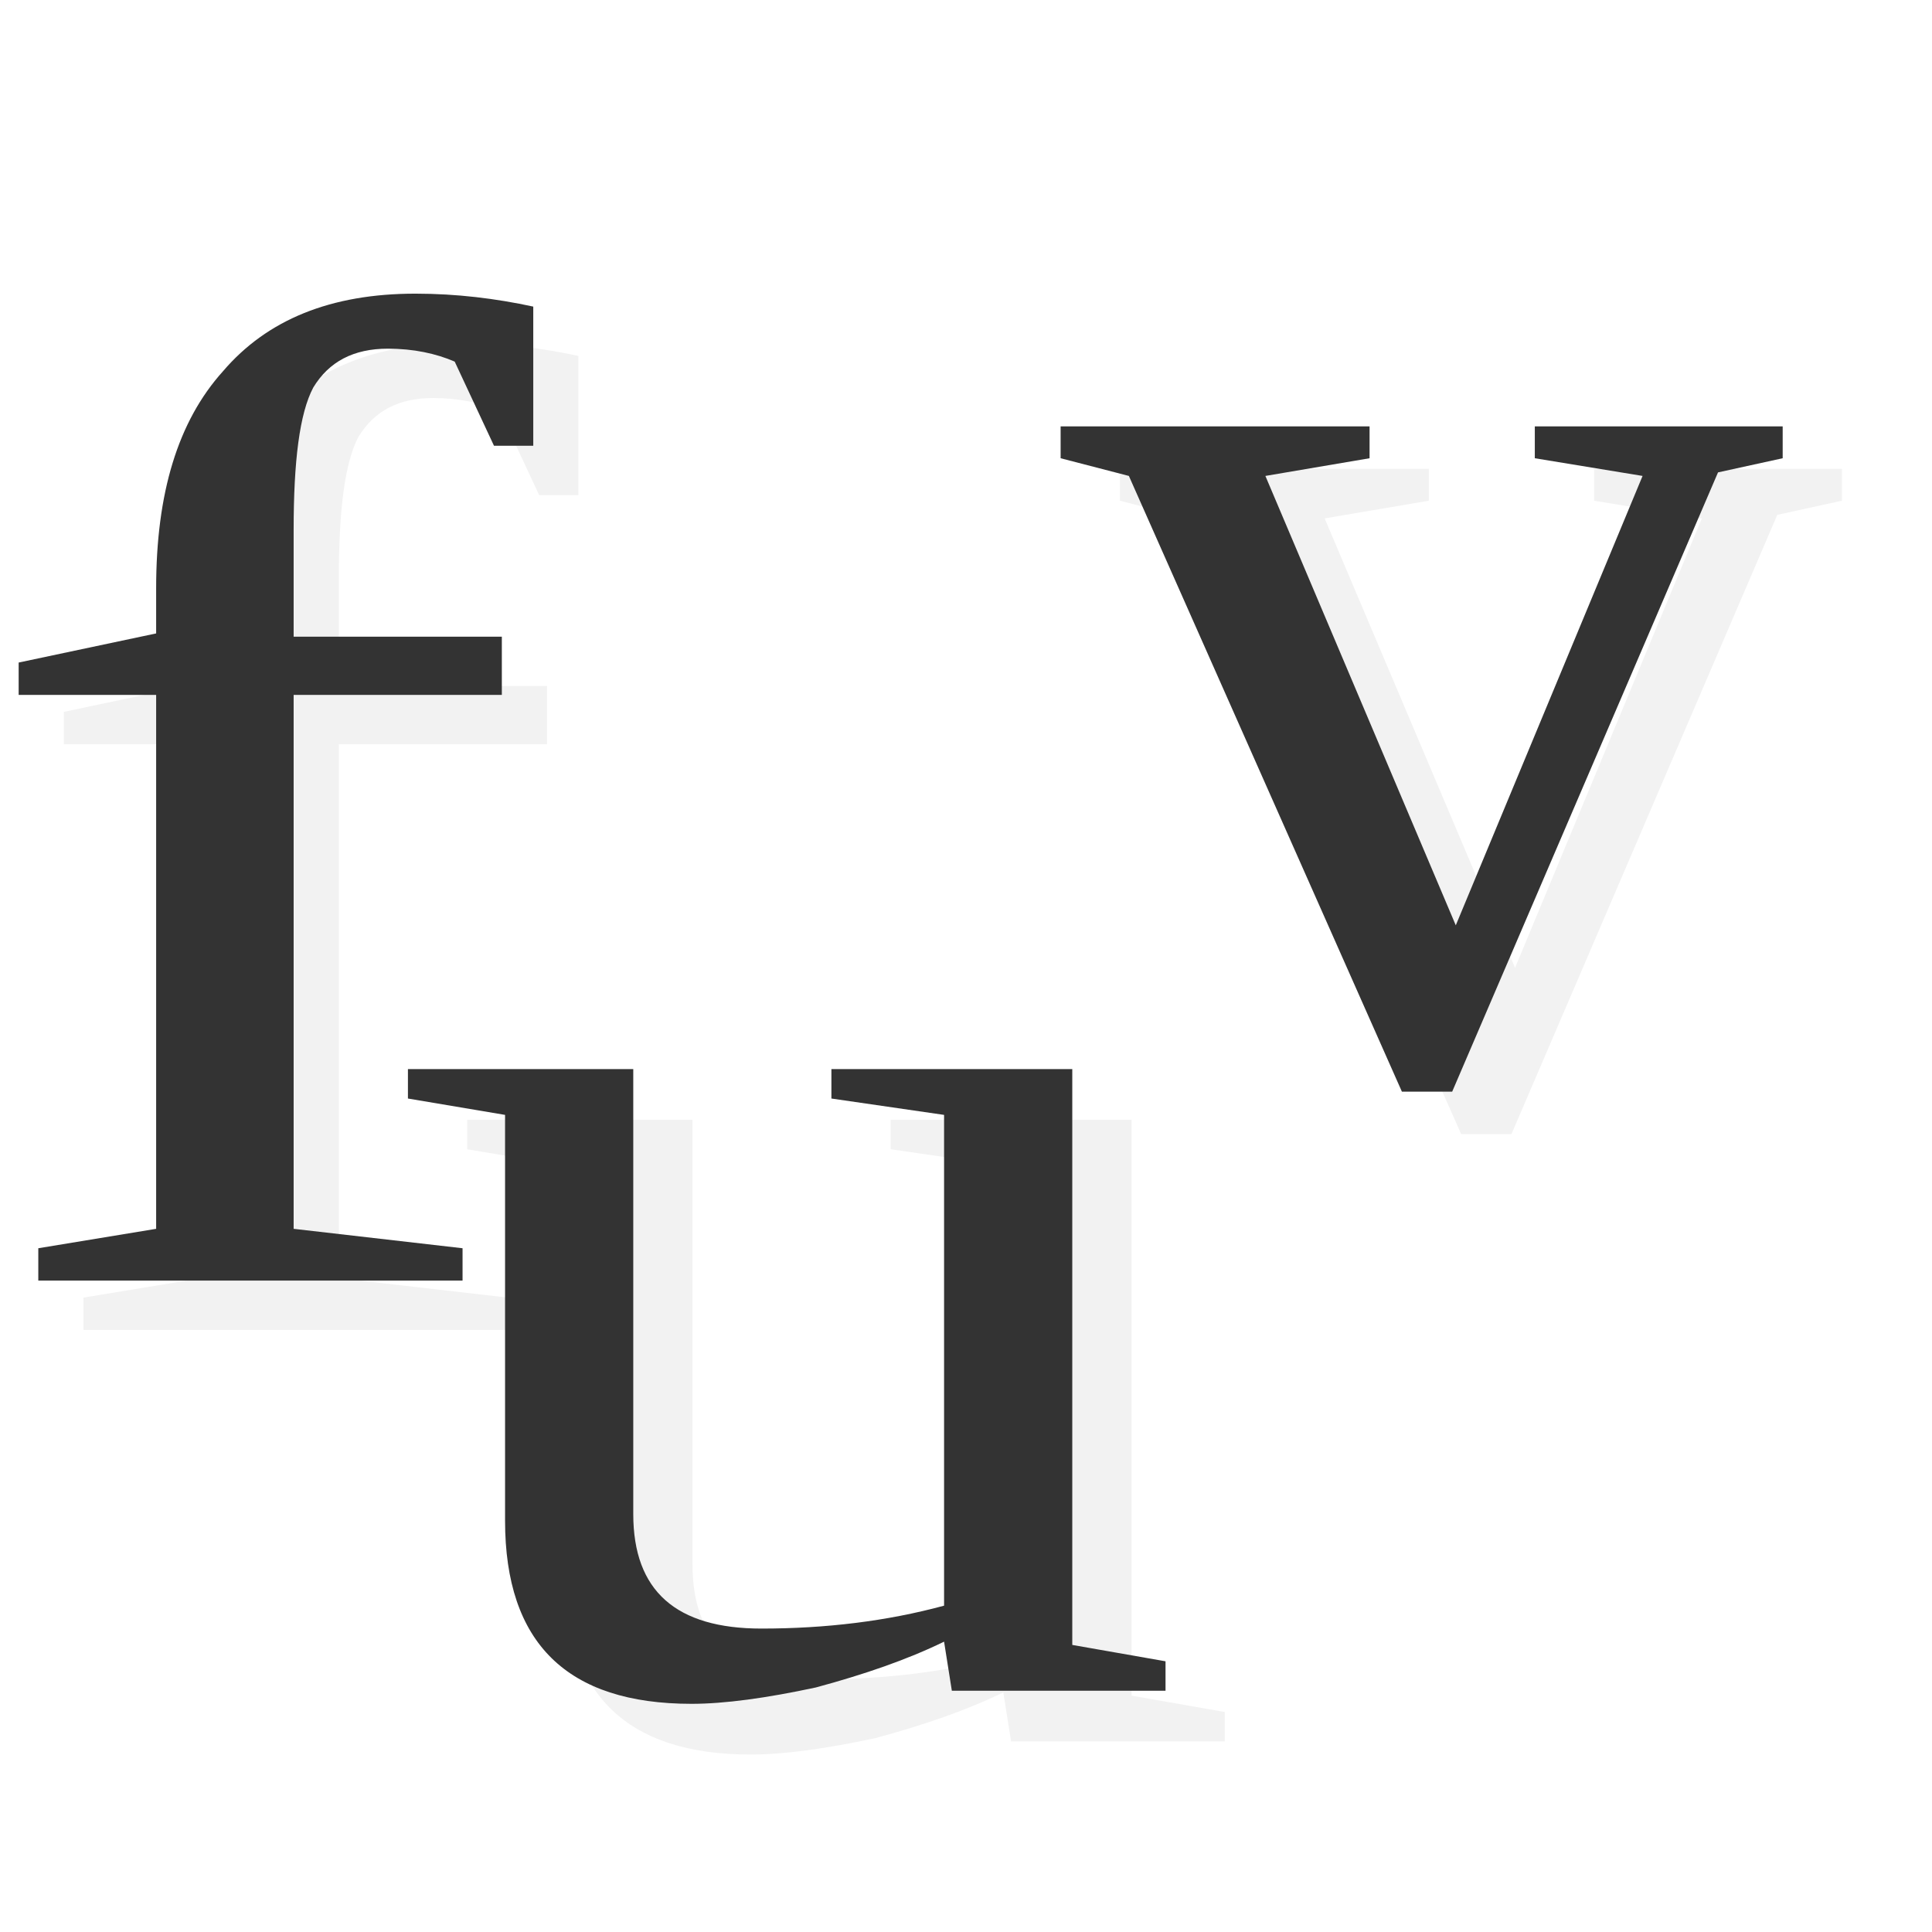
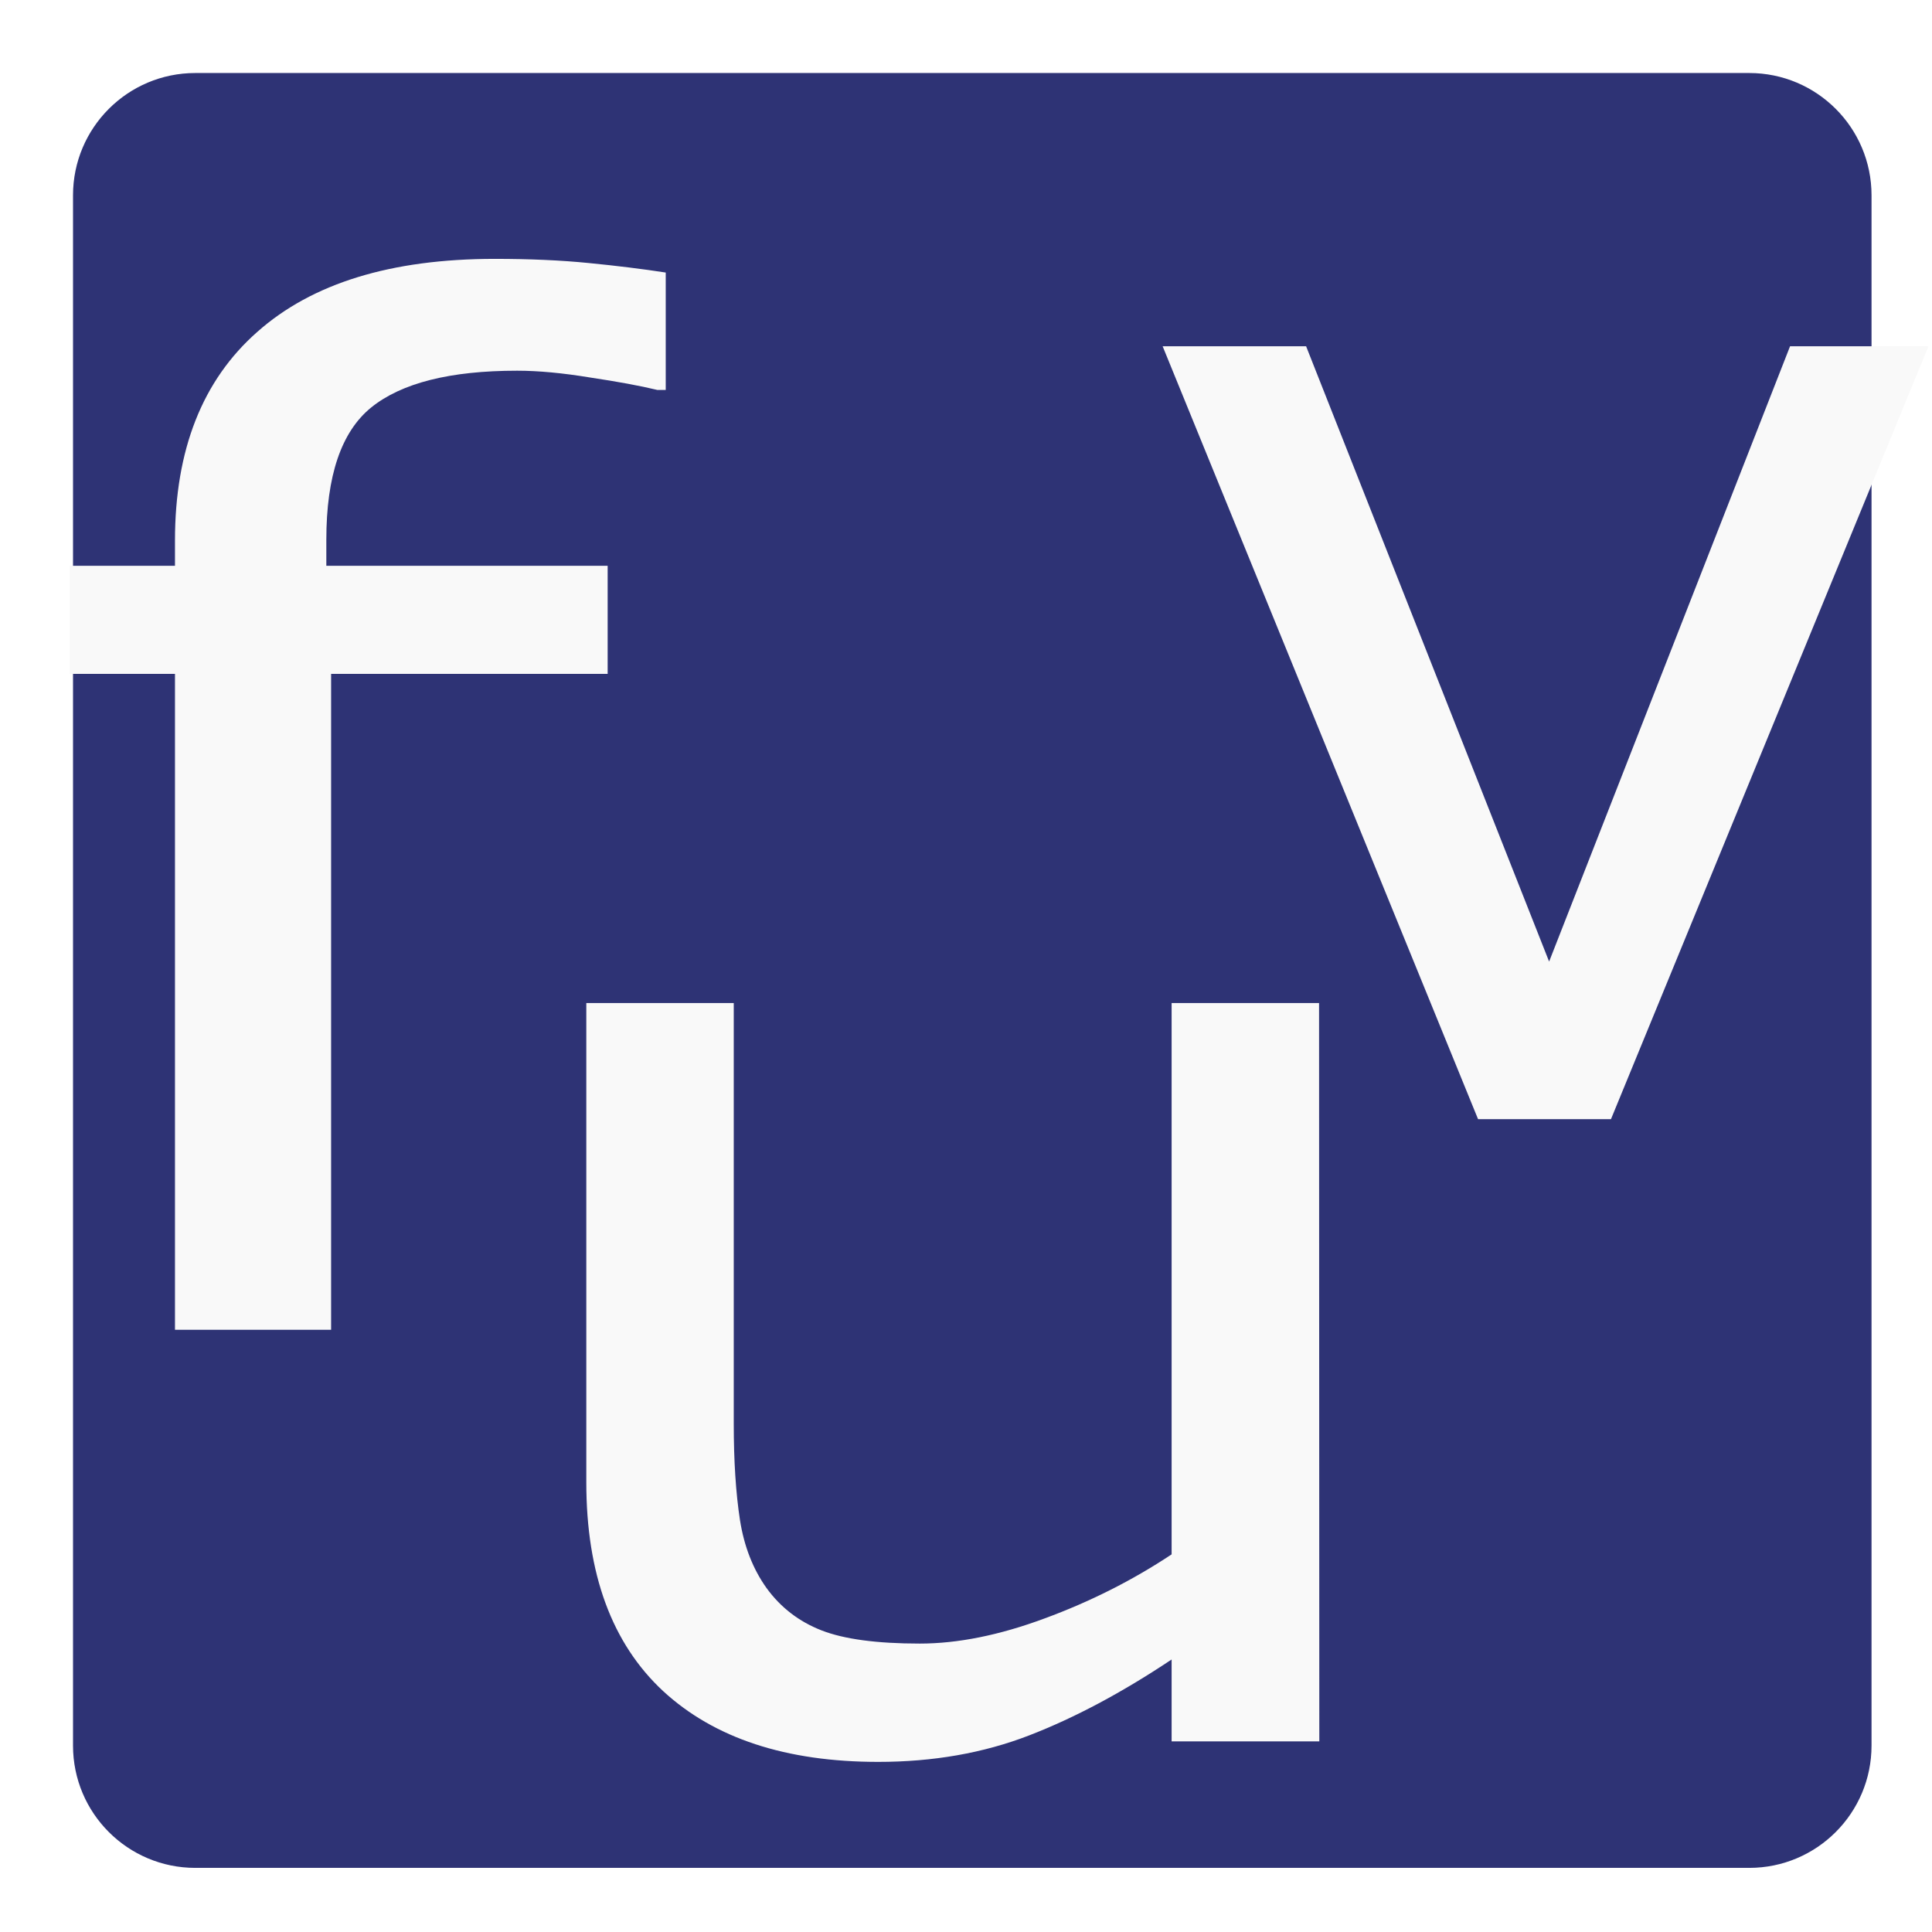
<svg xmlns="http://www.w3.org/2000/svg" width="32" height="32" viewBox="0 0 8.467 8.467" version="1.1" id="svg1">
  <defs id="defs1" />
  <g id="layer1">
-     <text xml:space="preserve" style="font-size:6.258px;fill:#f2f2f2;stroke-width:0.522" x="4.871" y="4.942" id="text3-3" transform="scale(1.00757,0.992487)">
-       <tspan id="tspan3-8" style="fill:#f2f2f2;stroke-width:0.522" x="4.871" y="4.942">v</tspan>
-     </text>
-     <text xml:space="preserve" style="font-size:6.465px;fill:#f2f2f2;stroke-width:0.539" x="1.799" y="8.316" id="text2-4" transform="scale(1.089688,0.9176938)">
-       <tspan id="tspan2-9" style="fill:#f2f2f2;stroke-width:0.539" x="1.799" y="8.316">u</tspan>
-     </text>
-     <text xml:space="preserve" style="font-size:6.764px;fill:#f2f2f2;stroke-width:0.564" x="0.052" y="6.421" id="text1-8" transform="scale(1.101805,0.9076014)">
-       <tspan id="tspan1-9" style="fill:#f2f2f2;stroke-width:0.564" x="0.052" y="6.421">f</tspan>
-     </text>
-     <text xml:space="preserve" style="font-size:6.764px;fill:#333333;stroke-width:0.564" x="-0.129" y="6.184" id="text1" transform="scale(1.101805,0.9076014)">
-       <tspan id="tspan1" style="stroke-width:0.564;fill:#333333" x="-0.129" y="6.184">f</tspan>
-     </text>
-     <text xml:space="preserve" style="font-size:6.465px;fill:#333333;stroke-width:0.539" x="1.564" y="8.073" id="text2" transform="scale(1.089688,0.9176938)">
-       <tspan id="tspan2" style="stroke-width:0.539;fill:#333333" x="1.564" y="8.073">u</tspan>
-     </text>
-     <text xml:space="preserve" style="font-size:6.258px;fill:#333333;stroke-width:0.522" x="4.615" y="4.756" id="text3" transform="scale(1.00757,0.992487)">
-       <tspan id="tspan3" style="fill:#333333;stroke-width:0.522" x="4.615" y="4.756">v</tspan>
-     </text>
+     <rect style="fill:#2e3375;stroke-width:0.265;fill-opacity:1" id="rect1" width="7.882" height="7.866" x="0.32" y="0.32" ry="0.536" />
+     <path d="M 8.388,1.529 7.007,4.942 H 6.429 L 5.057,1.529 H 5.681 L 6.738,4.246 7.786,1.529 Z" id="text3-3" style="font-size:6.258px;fill:#f9f9f9;stroke-width:0.522" transform="scale(1.00757,0.992487)" aria-label="v" />
+     <path d="M 5.306,8.316 H 4.712 V 7.925 Q 4.413,8.162 4.138,8.288 3.863,8.414 3.532,8.414 q -0.556,0 -0.865,-0.338 Q 2.358,7.735 2.358,7.079 V 4.79 H 2.951 v 2.008 q 0,0.268 0.025,0.461 0.025,0.189 0.107,0.325 0.085,0.139 0.221,0.202 0.136,0.063 0.395,0.063 0.23,0 0.502,-0.12 0.275,-0.12 0.511,-0.306 V 4.79 h 0.593 z" id="text2-4" style="font-size:6.465px;fill:#f9f9f9;stroke-width:0.539" transform="scale(1.089688,0.9176938)" aria-label="u" />
+     <path d="M 2.648,1.883 H 2.615 Q 2.513,1.853 2.348,1.823 2.183,1.79 2.057,1.79 q -0.4,0 -0.581,0.178 Q 1.298,2.144 1.298,2.606 V 2.732 H 2.417 V 3.254 H 1.317 V 6.421 H 0.696 V 3.254 H 0.277 V 2.732 H 0.696 V 2.61 q 0,-0.657 0.327,-1.007 0.327,-0.353 0.945,-0.353 0.208,0 0.373,0.02 0.168,0.02 0.307,0.046 z" id="text1-8" style="font-size:6.764px;fill:#f9f9f9;stroke-width:0.564" transform="scale(1.101805,0.9076014)" aria-label="f" />
  </g>
</svg>
